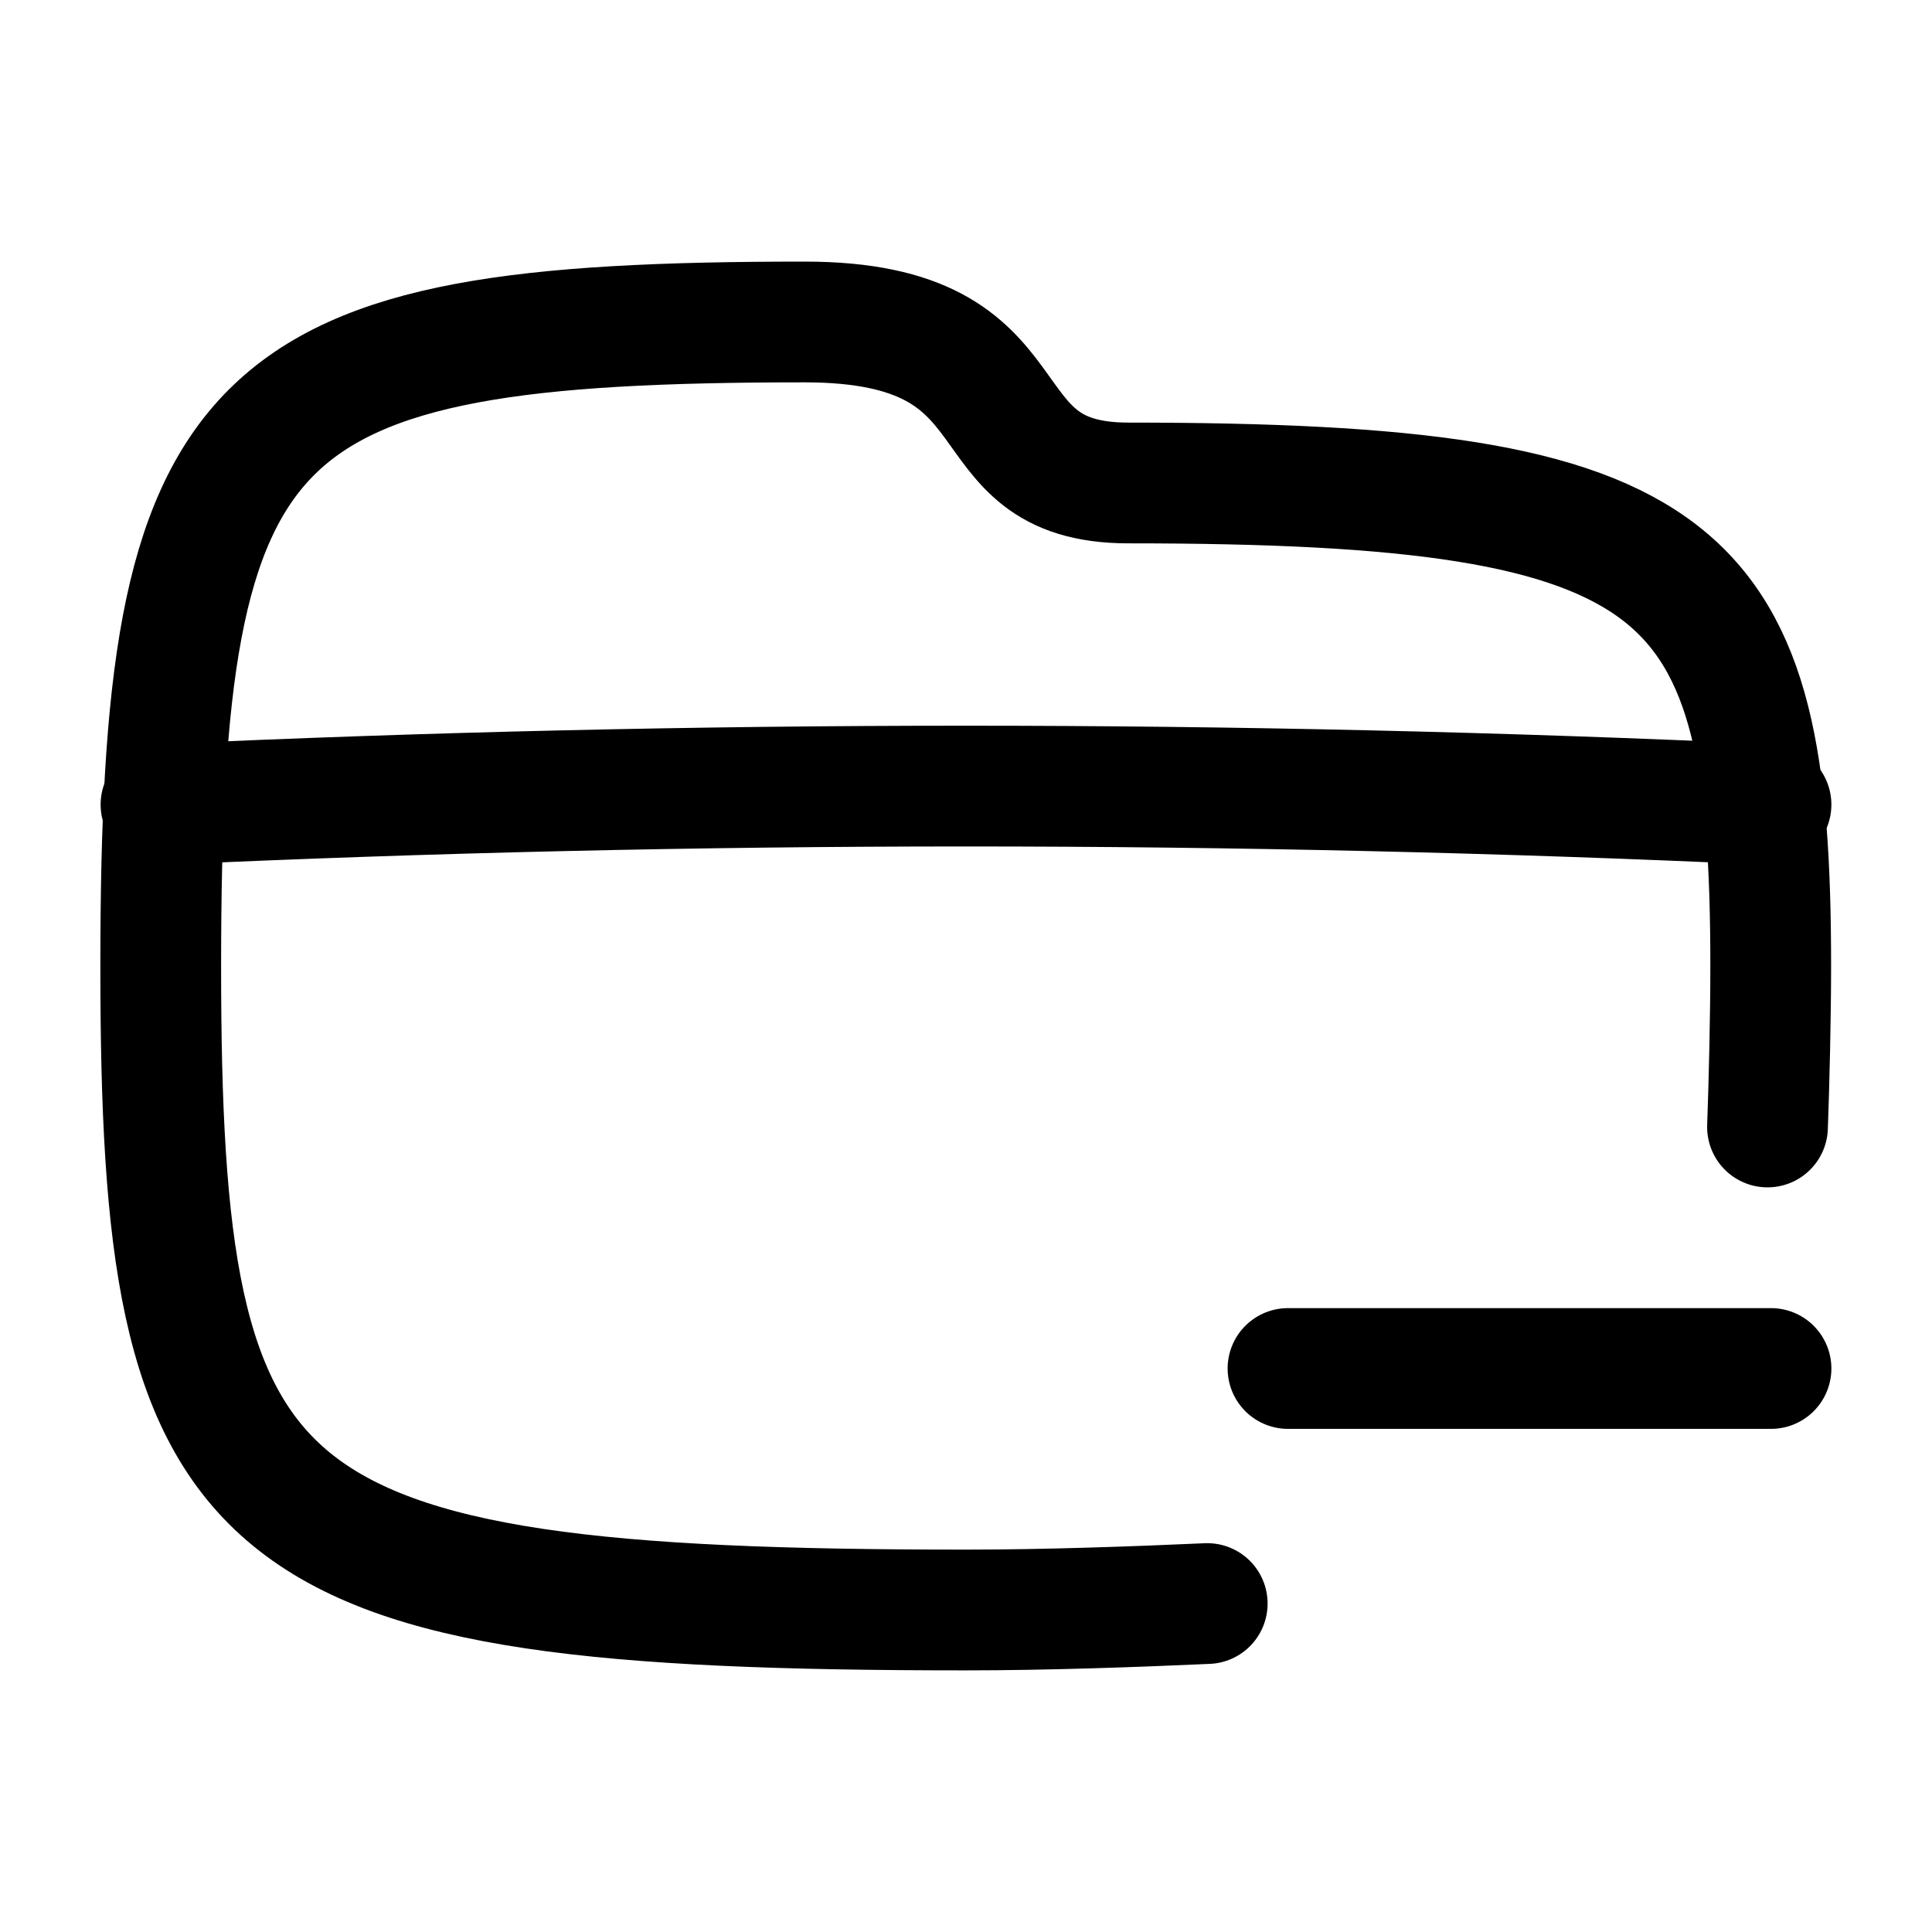
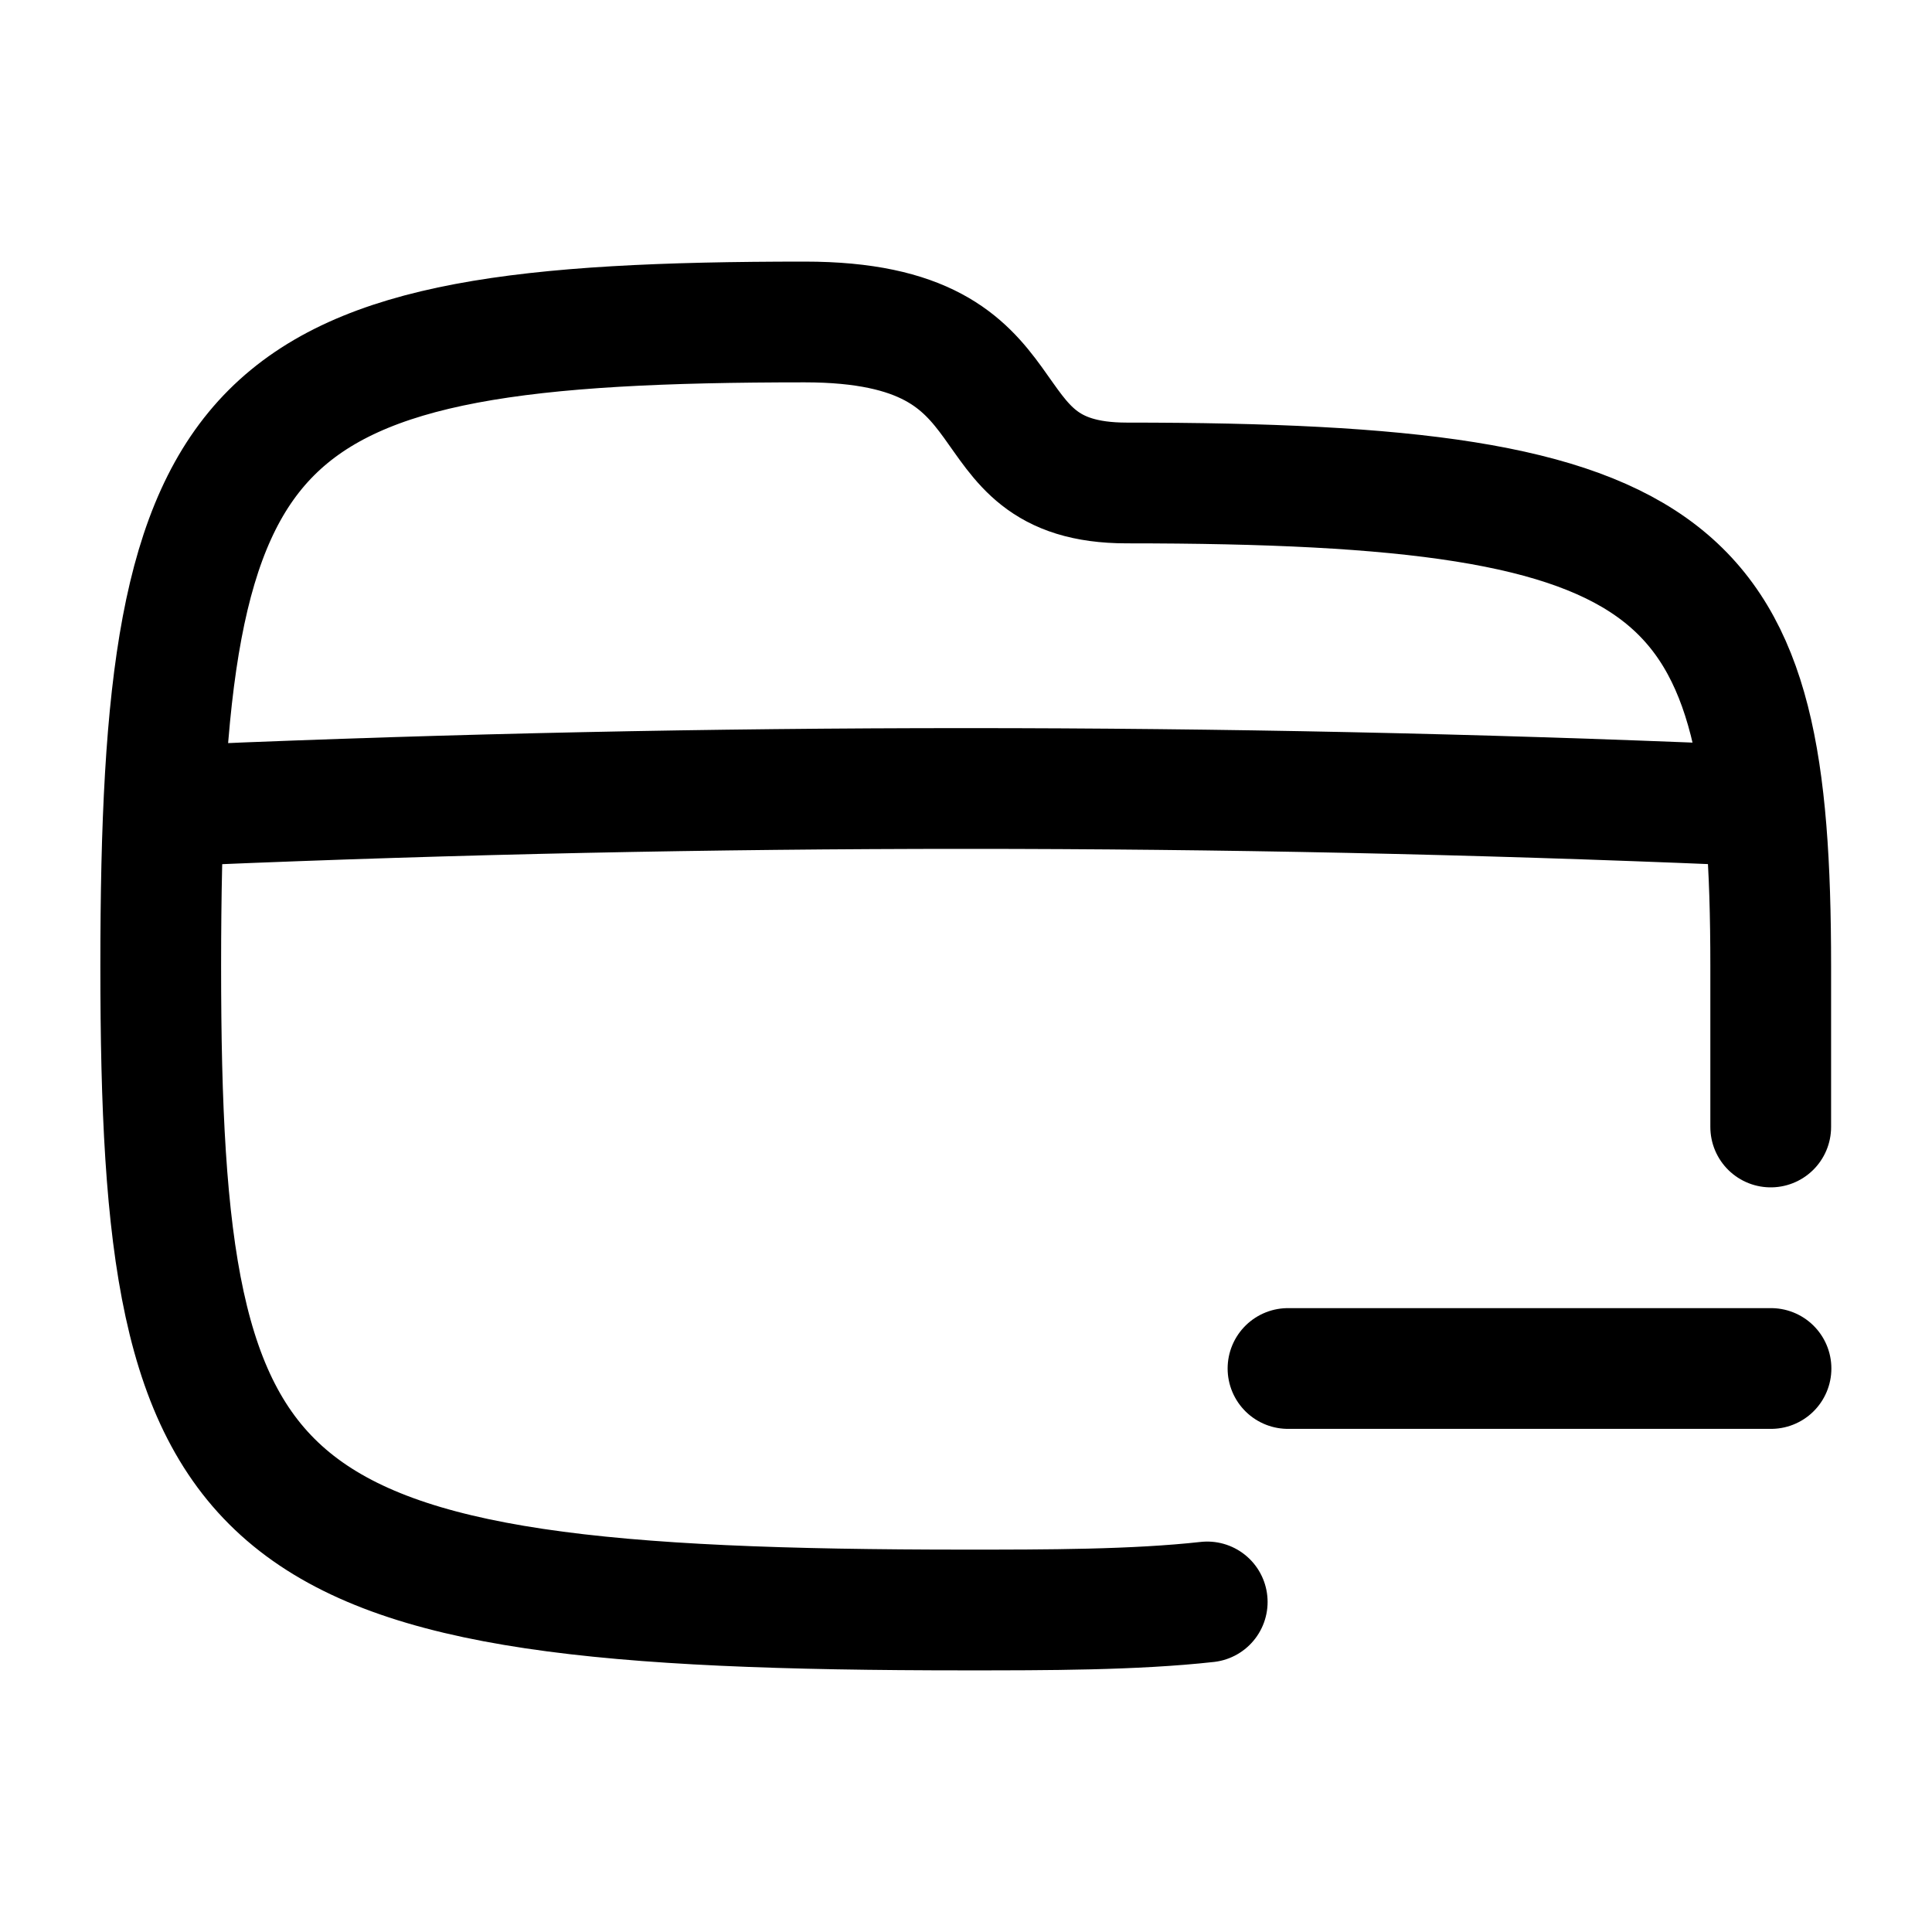
<svg fill="none" stroke="currentColor" stroke-linecap="round" stroke-linejoin="round" stroke-width="1.5" viewBox="0 0 24 24" width="24" height="24">
-   <g>
-     <path d="M-50.04-58c.02-.54.04-1.36.04-2 0-5-.98-6-7.98-6-2.1 0-1.02-2-4.02-2-7 0-8 .99-8 8 0 7 1 8 10 8 1 0 2.11-.04 3-.08" transform="matrix(.99999 0 0 1.00002 71.996 72.001)" />
-     <path d="M2 9.995q10-.46 20 0M16 17h6" />
-   </g>
+   <path d="M-50-58v-2c0-5-1-6-8-6-2.1 0-1-2-4-2-7 0-8 1-8 8s1 8 10 8c1 0 2.1 0 3-.1" transform="matrix(.99999 0 0 1.00002 71.996 72.001)" />
+   <path d="M2.5 9.995q9.5-.4 19 0M16 17h6" />
</svg>
